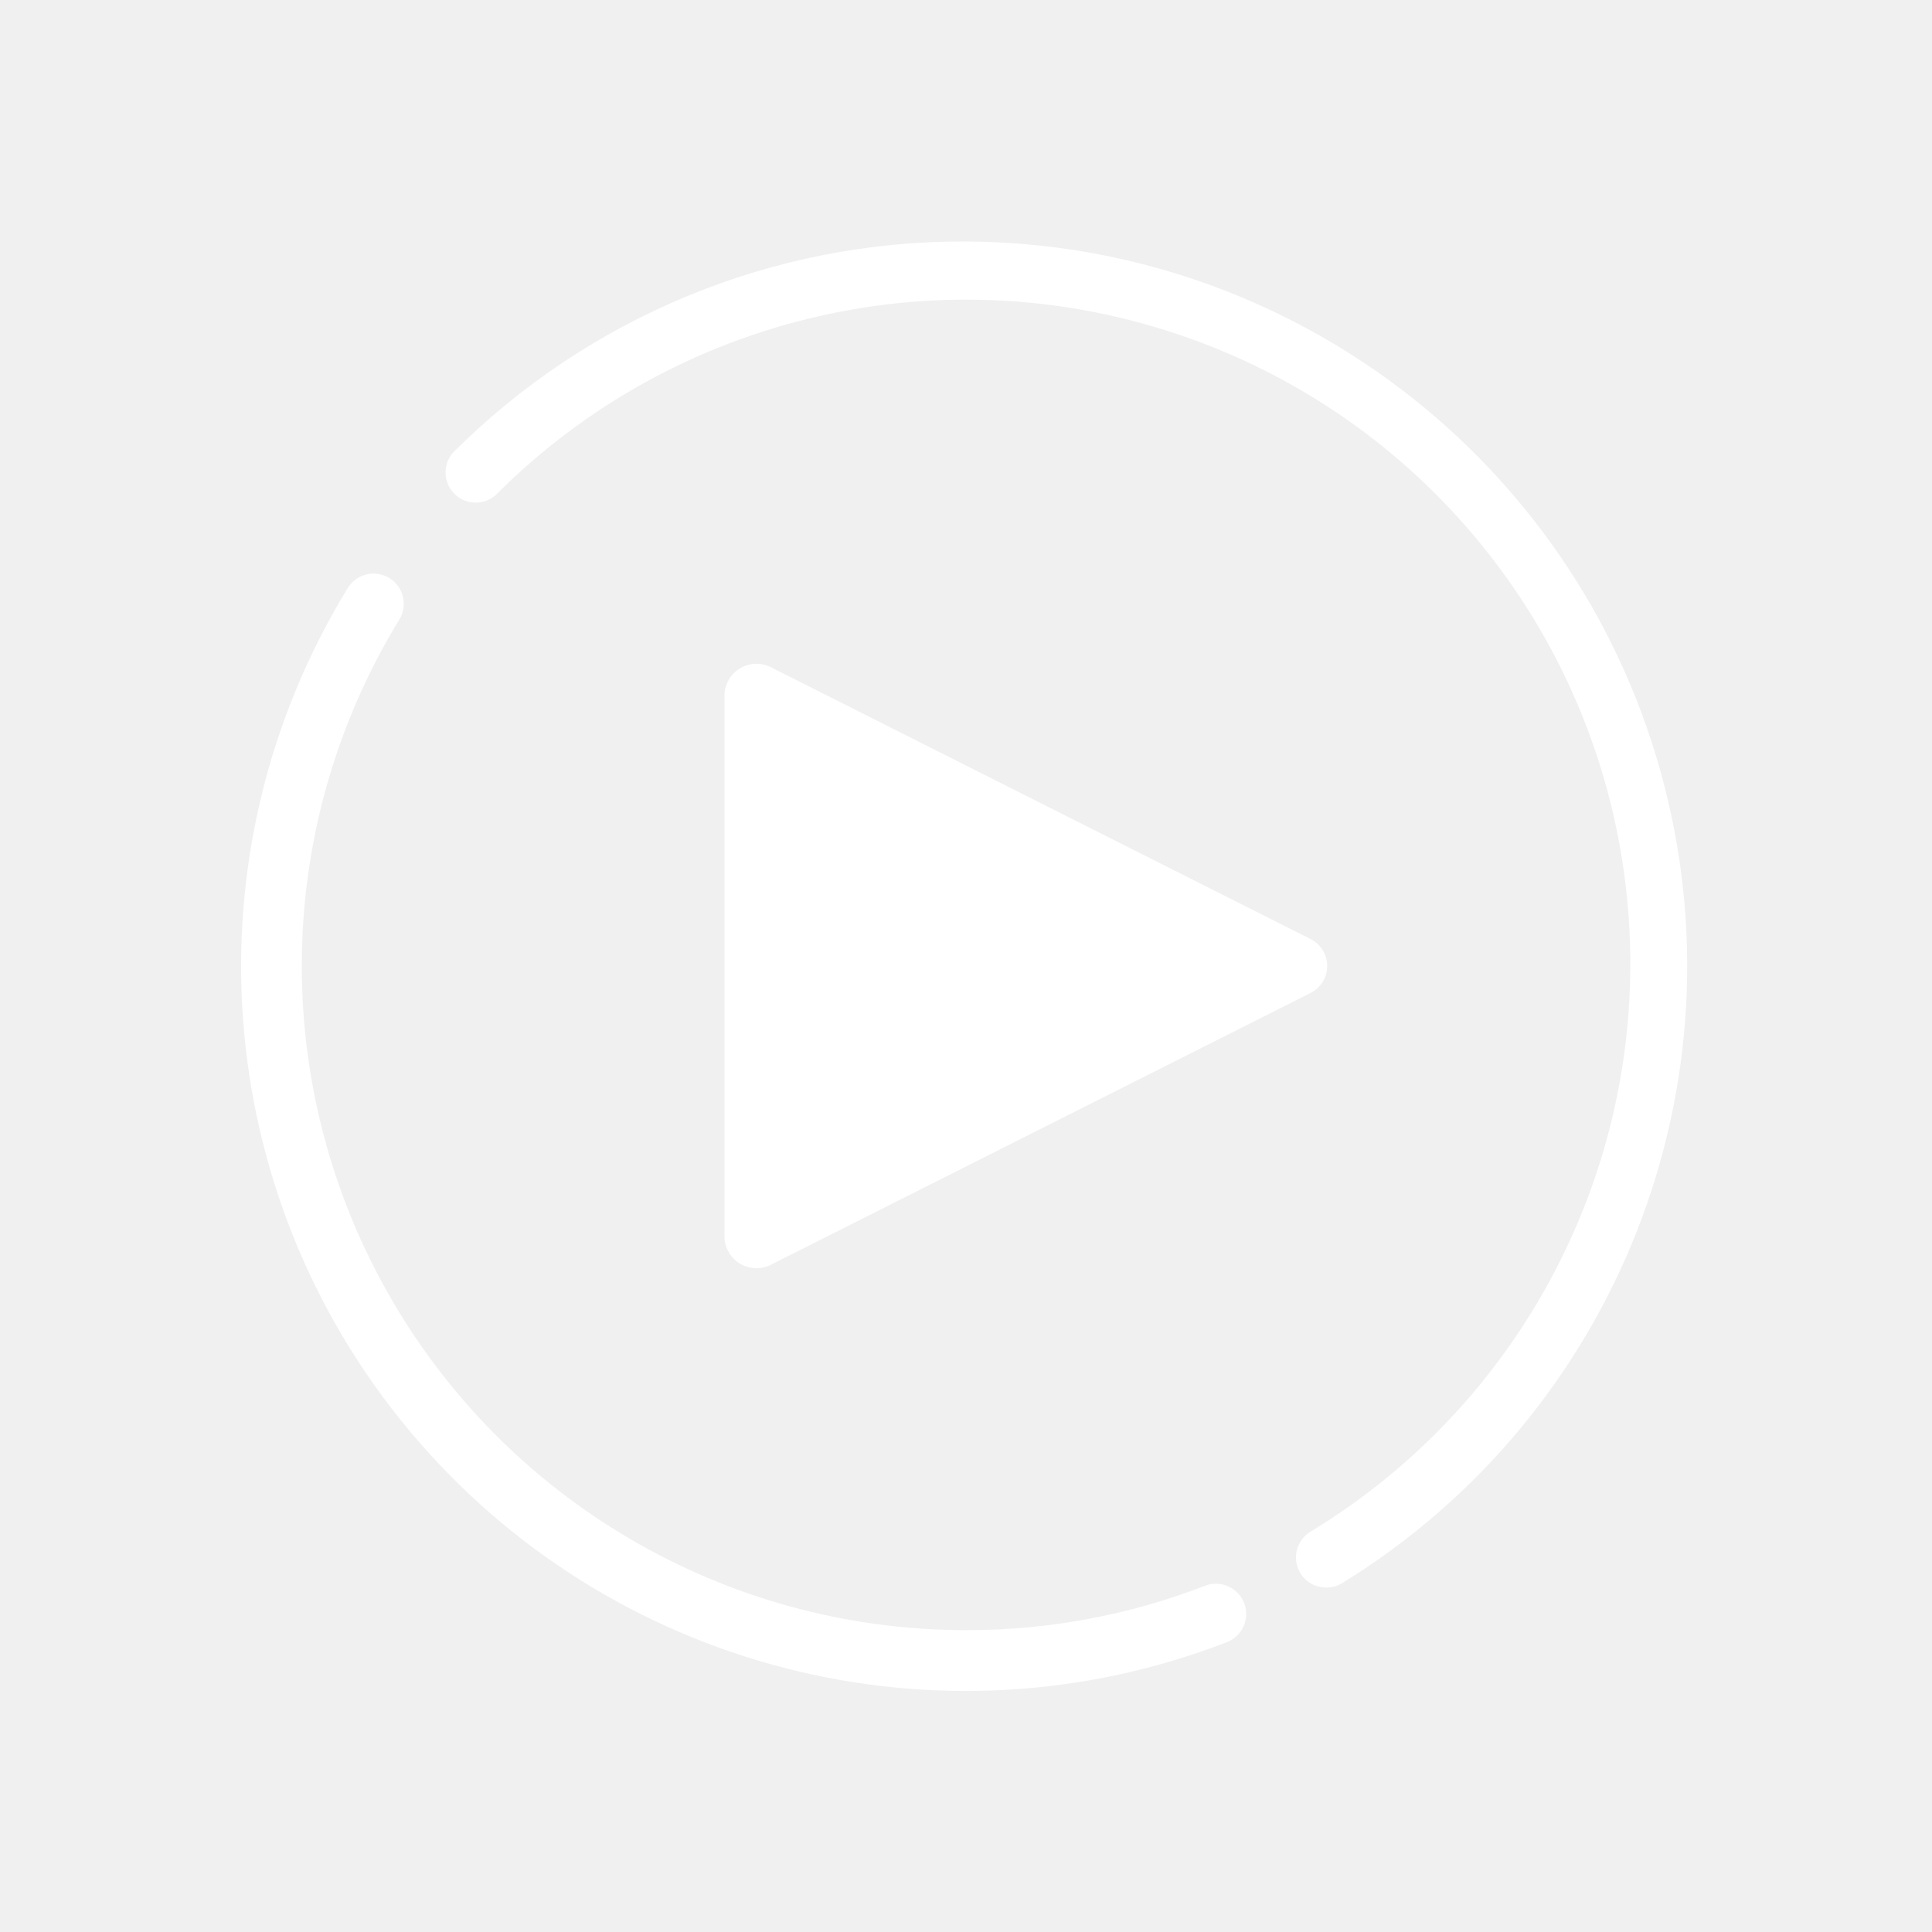
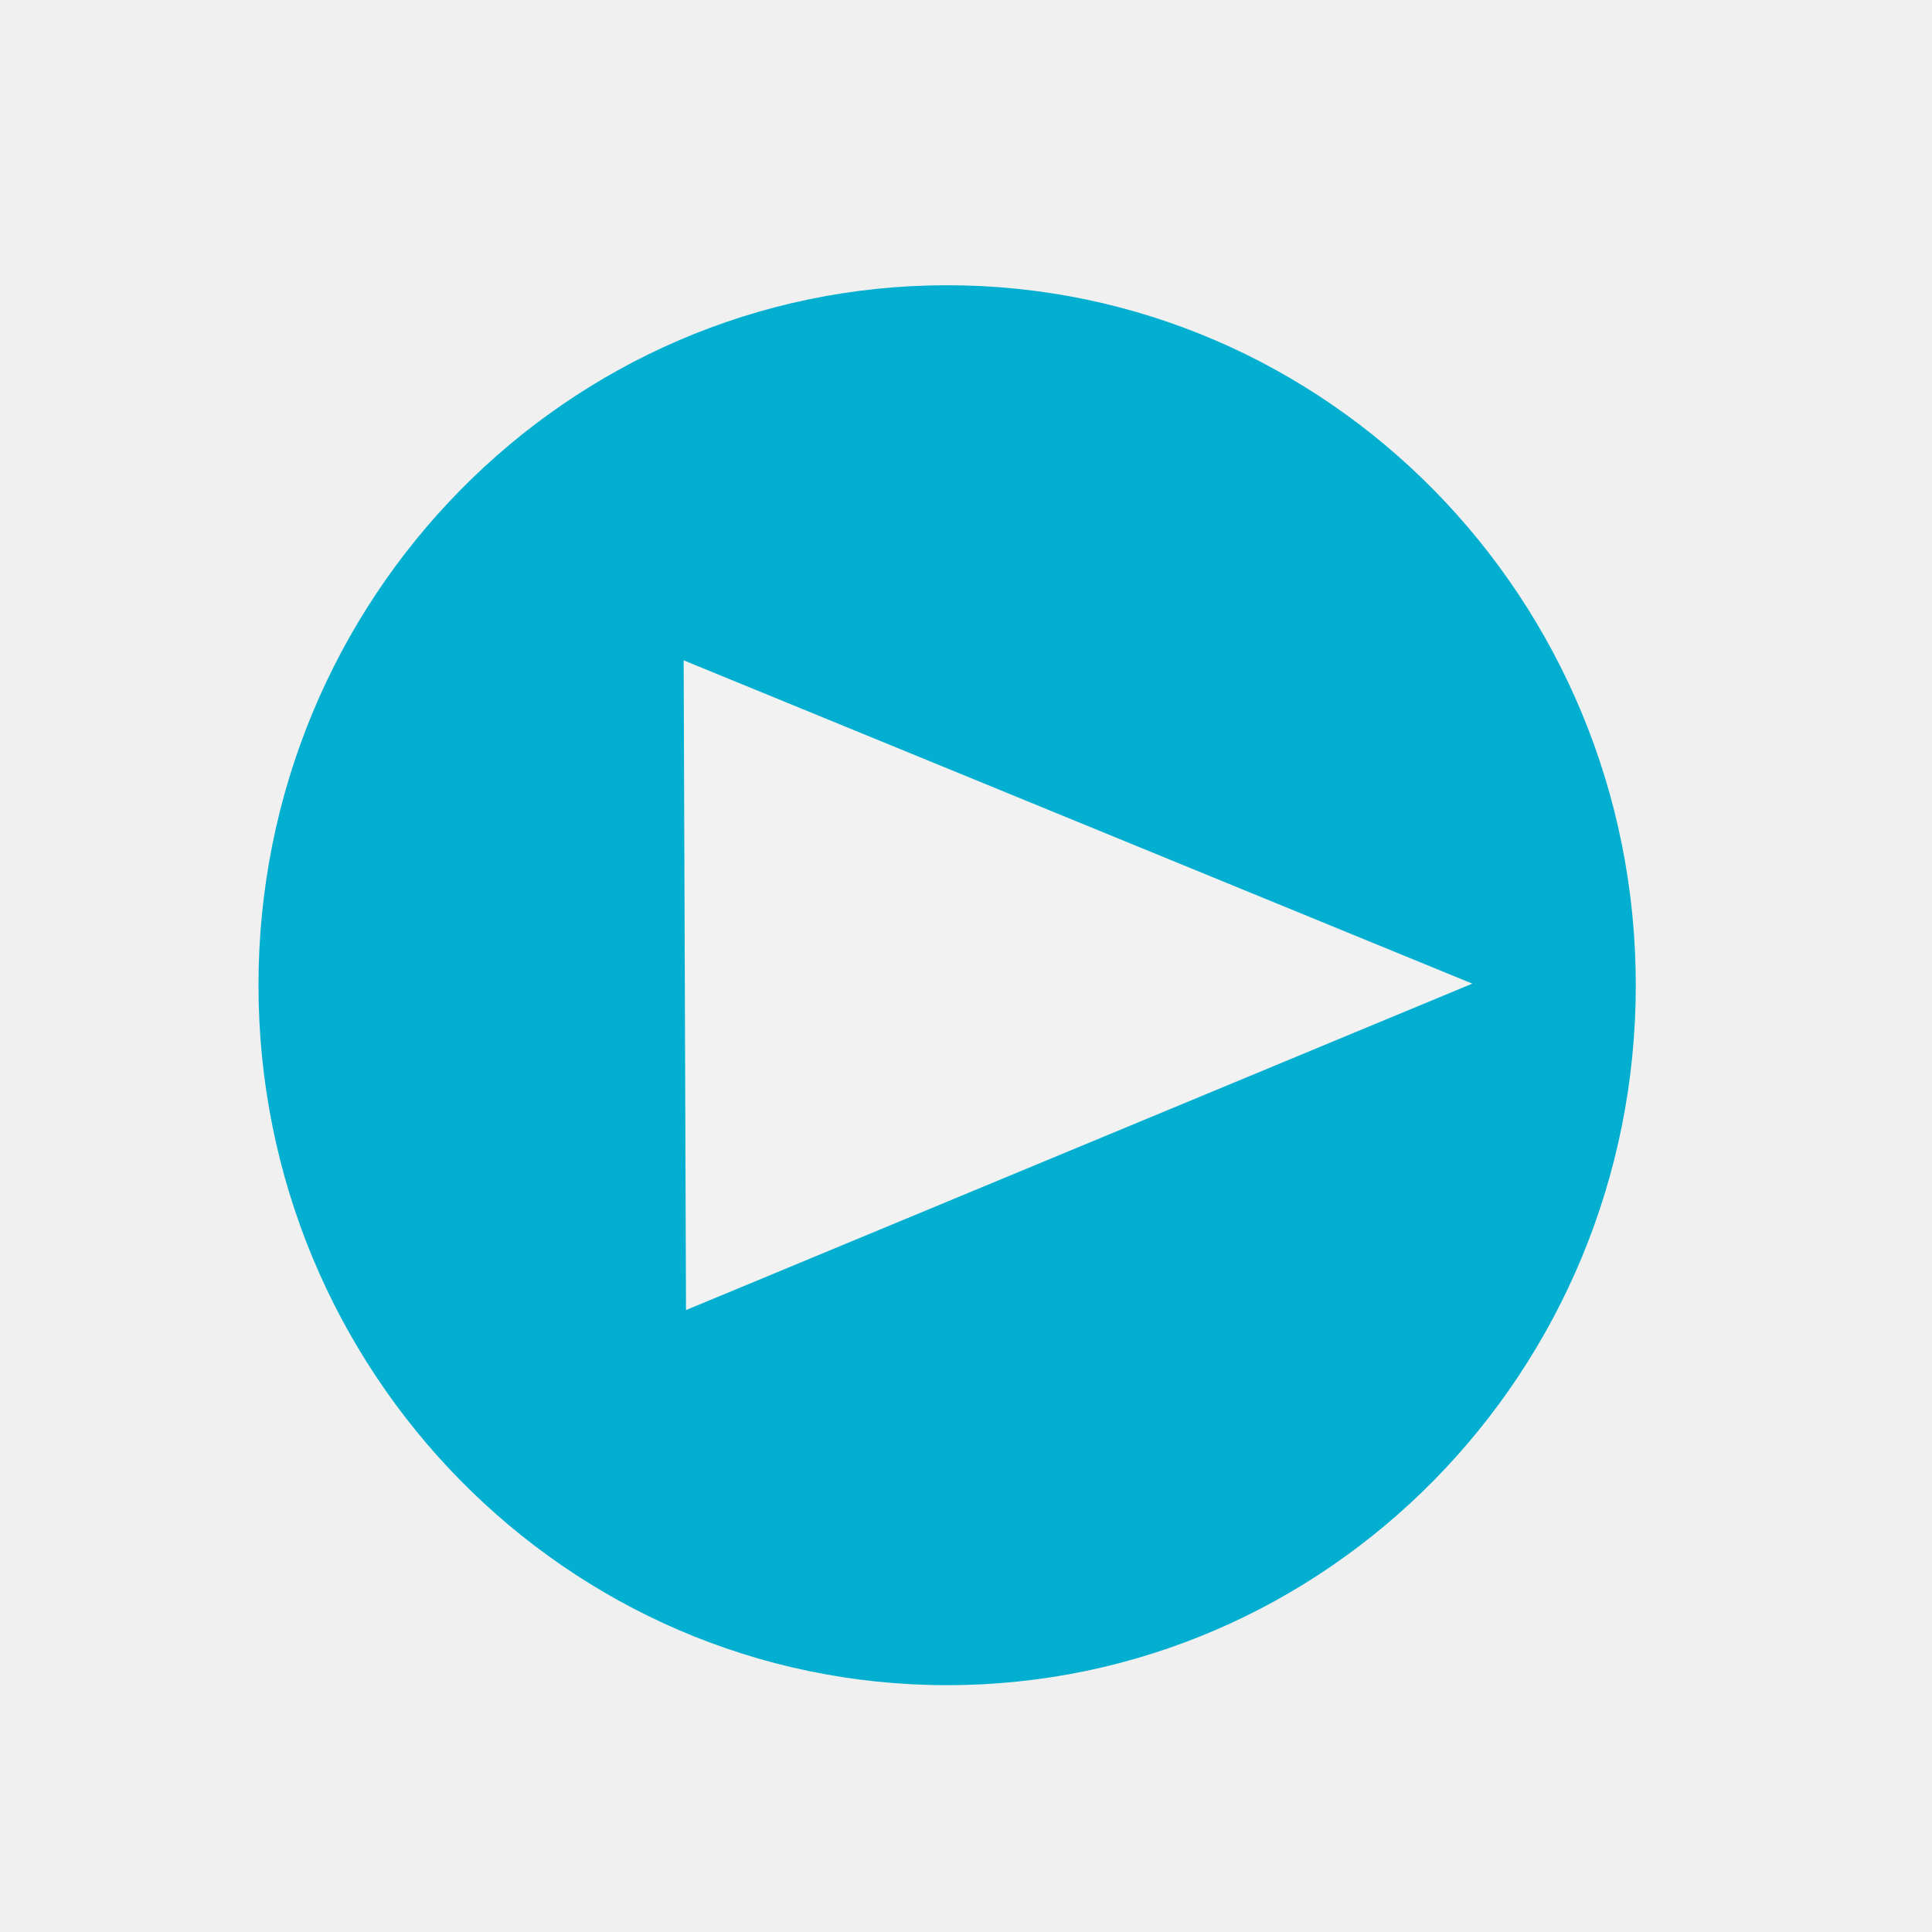
- <svg xmlns="http://www.w3.org/2000/svg" width="64" height="64">
-   <g>
-     <rect fill="none" id="canvas_background" height="402" width="582" y="-1" x="-1" />
-   </g>
-   <g>
-     <path id="svg_1" fill="#ffffff" d="m39.92,52.53a21.78,21.78 0 0 1 -7.92,1.47a22,22 0 0 1 -18.77,-33.48a1,1 0 0 0 -0.33,-1.37a1,1 0 0 0 -1.38,0.33a24,24 0 0 0 29.12,34.92a1,1 0 1 0 -0.72,-1.87z" />
-     <path id="svg_2" fill="#ffffff" d="m32,8a23.85,23.85 0 0 0 -17,7a1,1 0 0 0 1.41,1.41a22,22 0 1 1 27,34.33a1,1 0 0 0 -0.33,1.38a1,1 0 0 0 0.85,0.47a1,1 0 0 0 0.52,-0.14a24,24 0 0 0 -12.45,-44.45z" />
-     <path id="svg_3" fill="#ffffff" d="m25.57,41.88l17.87,-9a1,1 0 0 0 0,-1.76l-17.87,-9a1.06,1.06 0 0 0 -1.57,0.88l0,18a1.06,1.06 0 0 0 1.57,0.88z" />
-   </g>
+ <svg xmlns="http://www.w3.org/2000/svg" enable-background="new 0 0 512 512" height="512px" id="Layer_1" version="1.1" viewBox="0 0 512 512" width="512px" xml:space="preserve">
+   <ellipse cx="251" cy="261.09" fill="#03AFD0" rx="182.5" ry="185.5" />
+   <polygon fill="#F2F2F2" points="390.174,260.673 181.799,347.185 181.176,174.995 390.174,260.673 " />
</svg>
